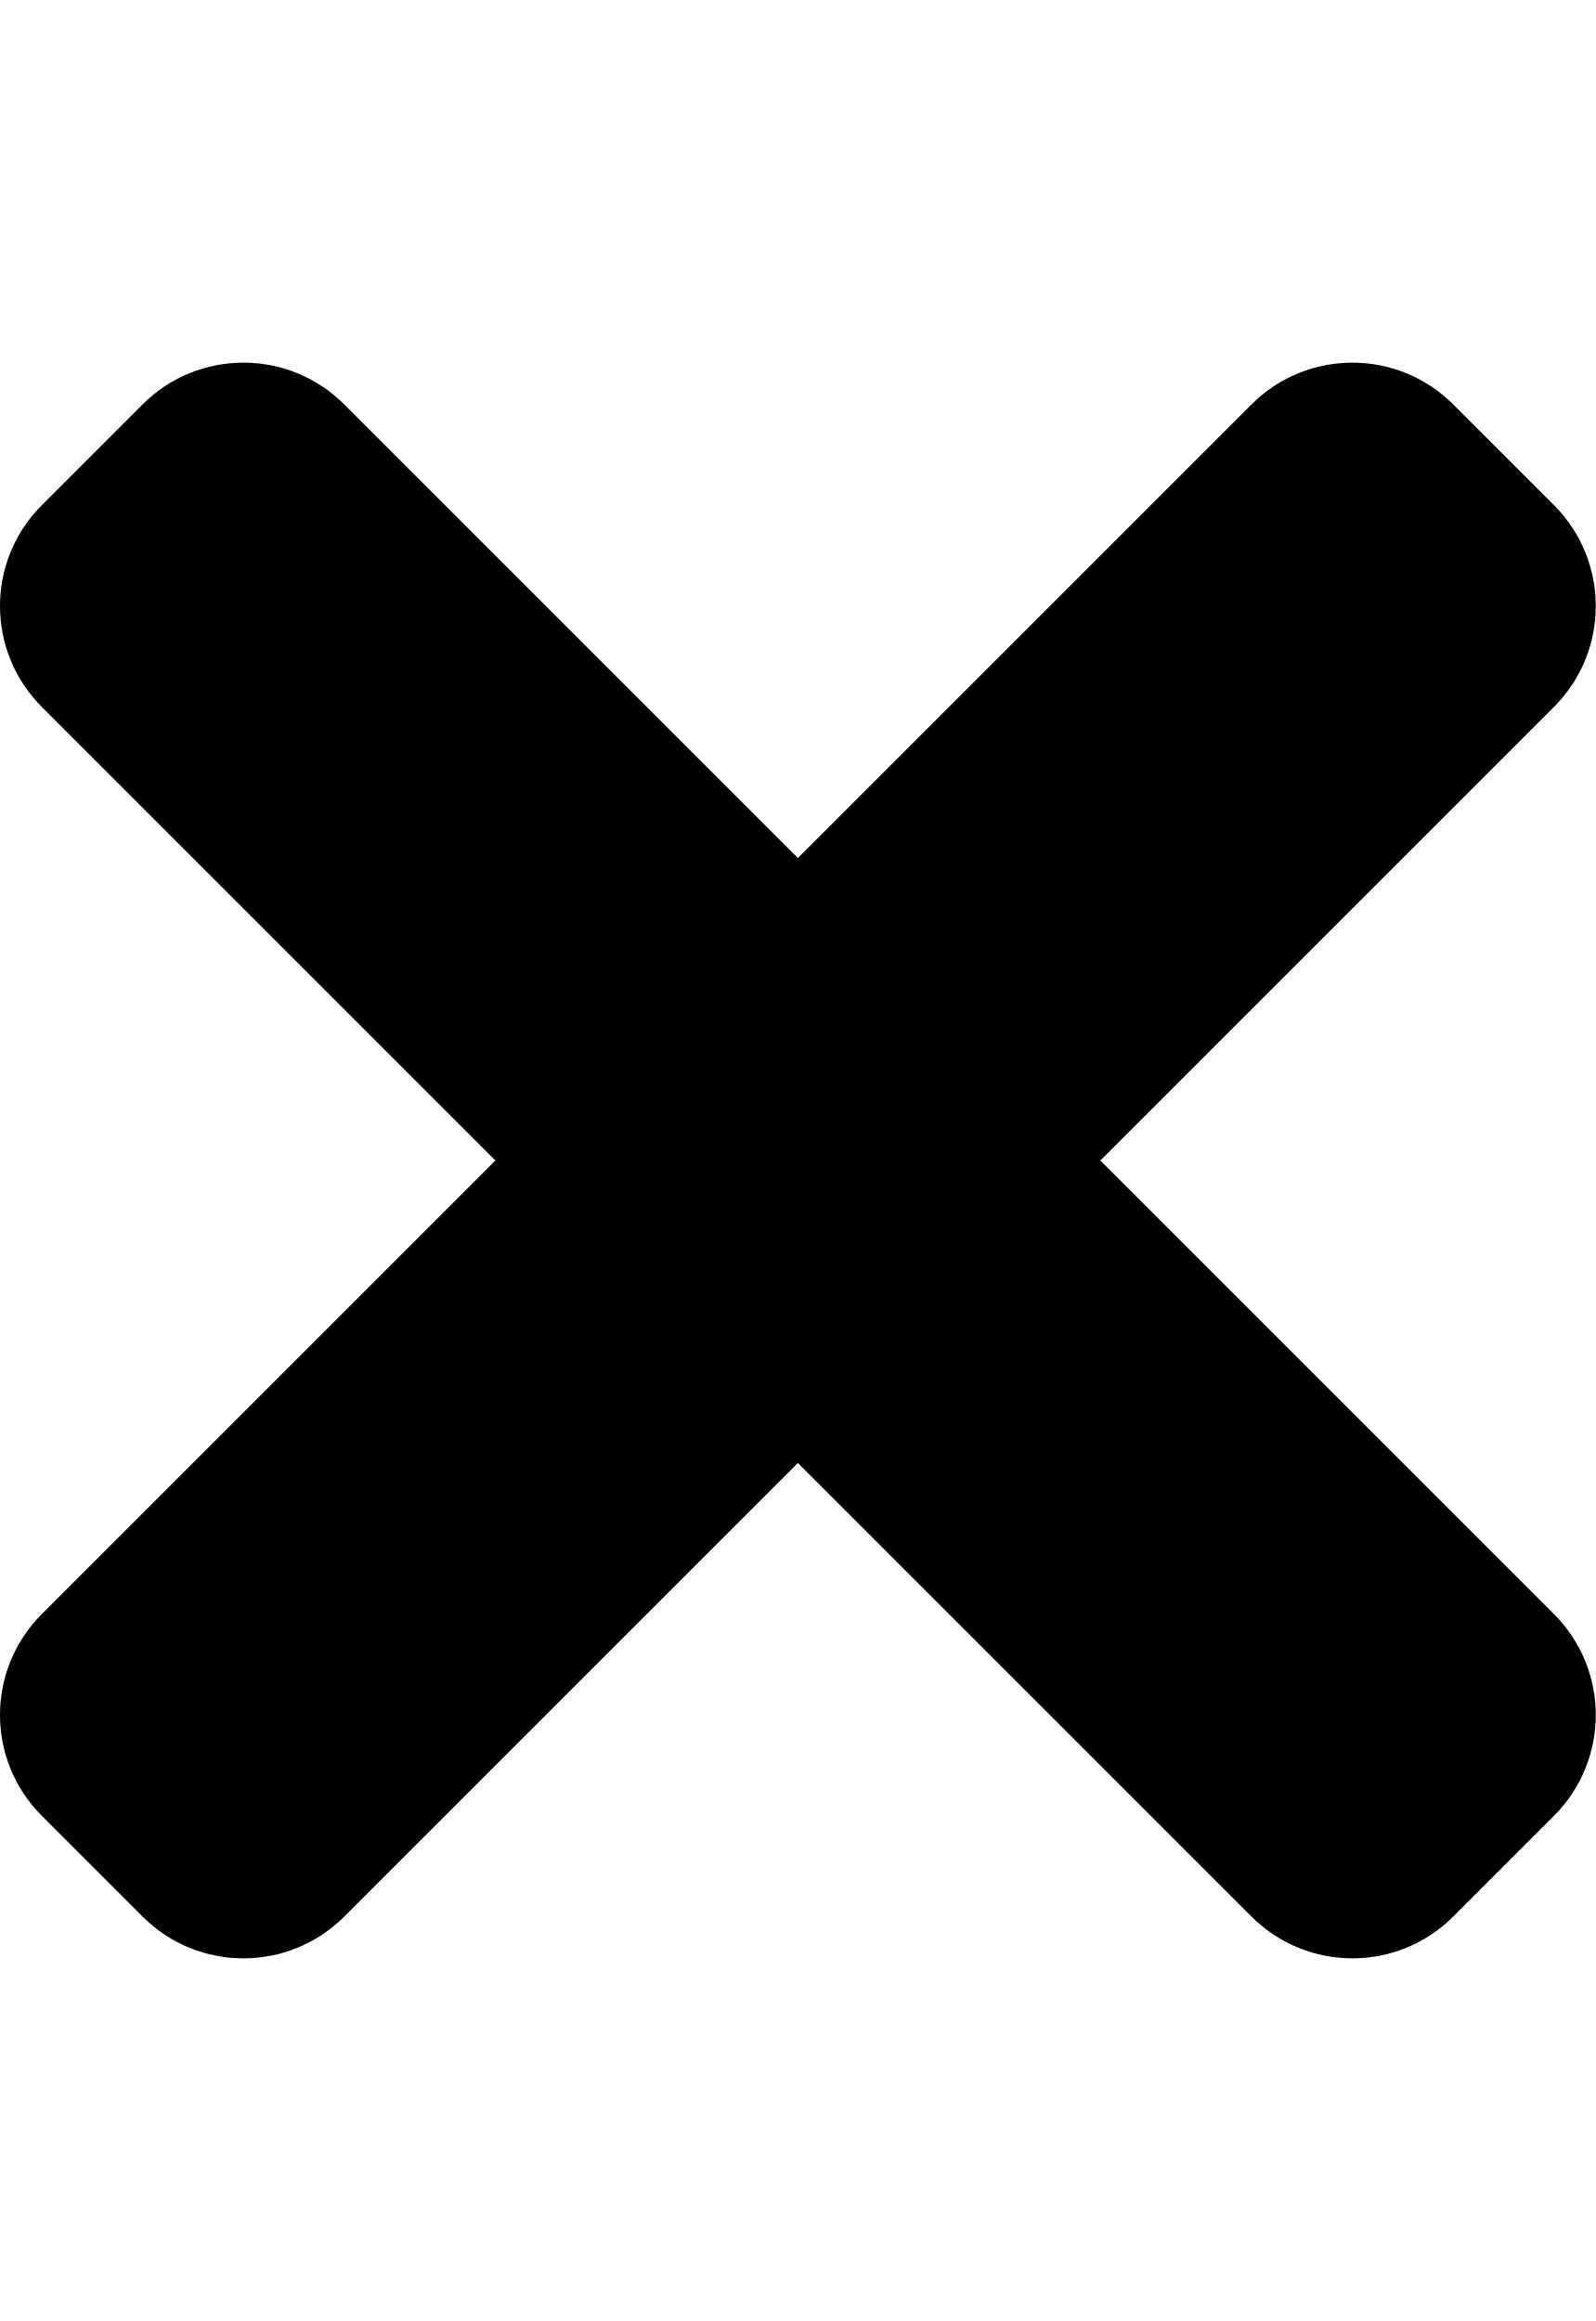
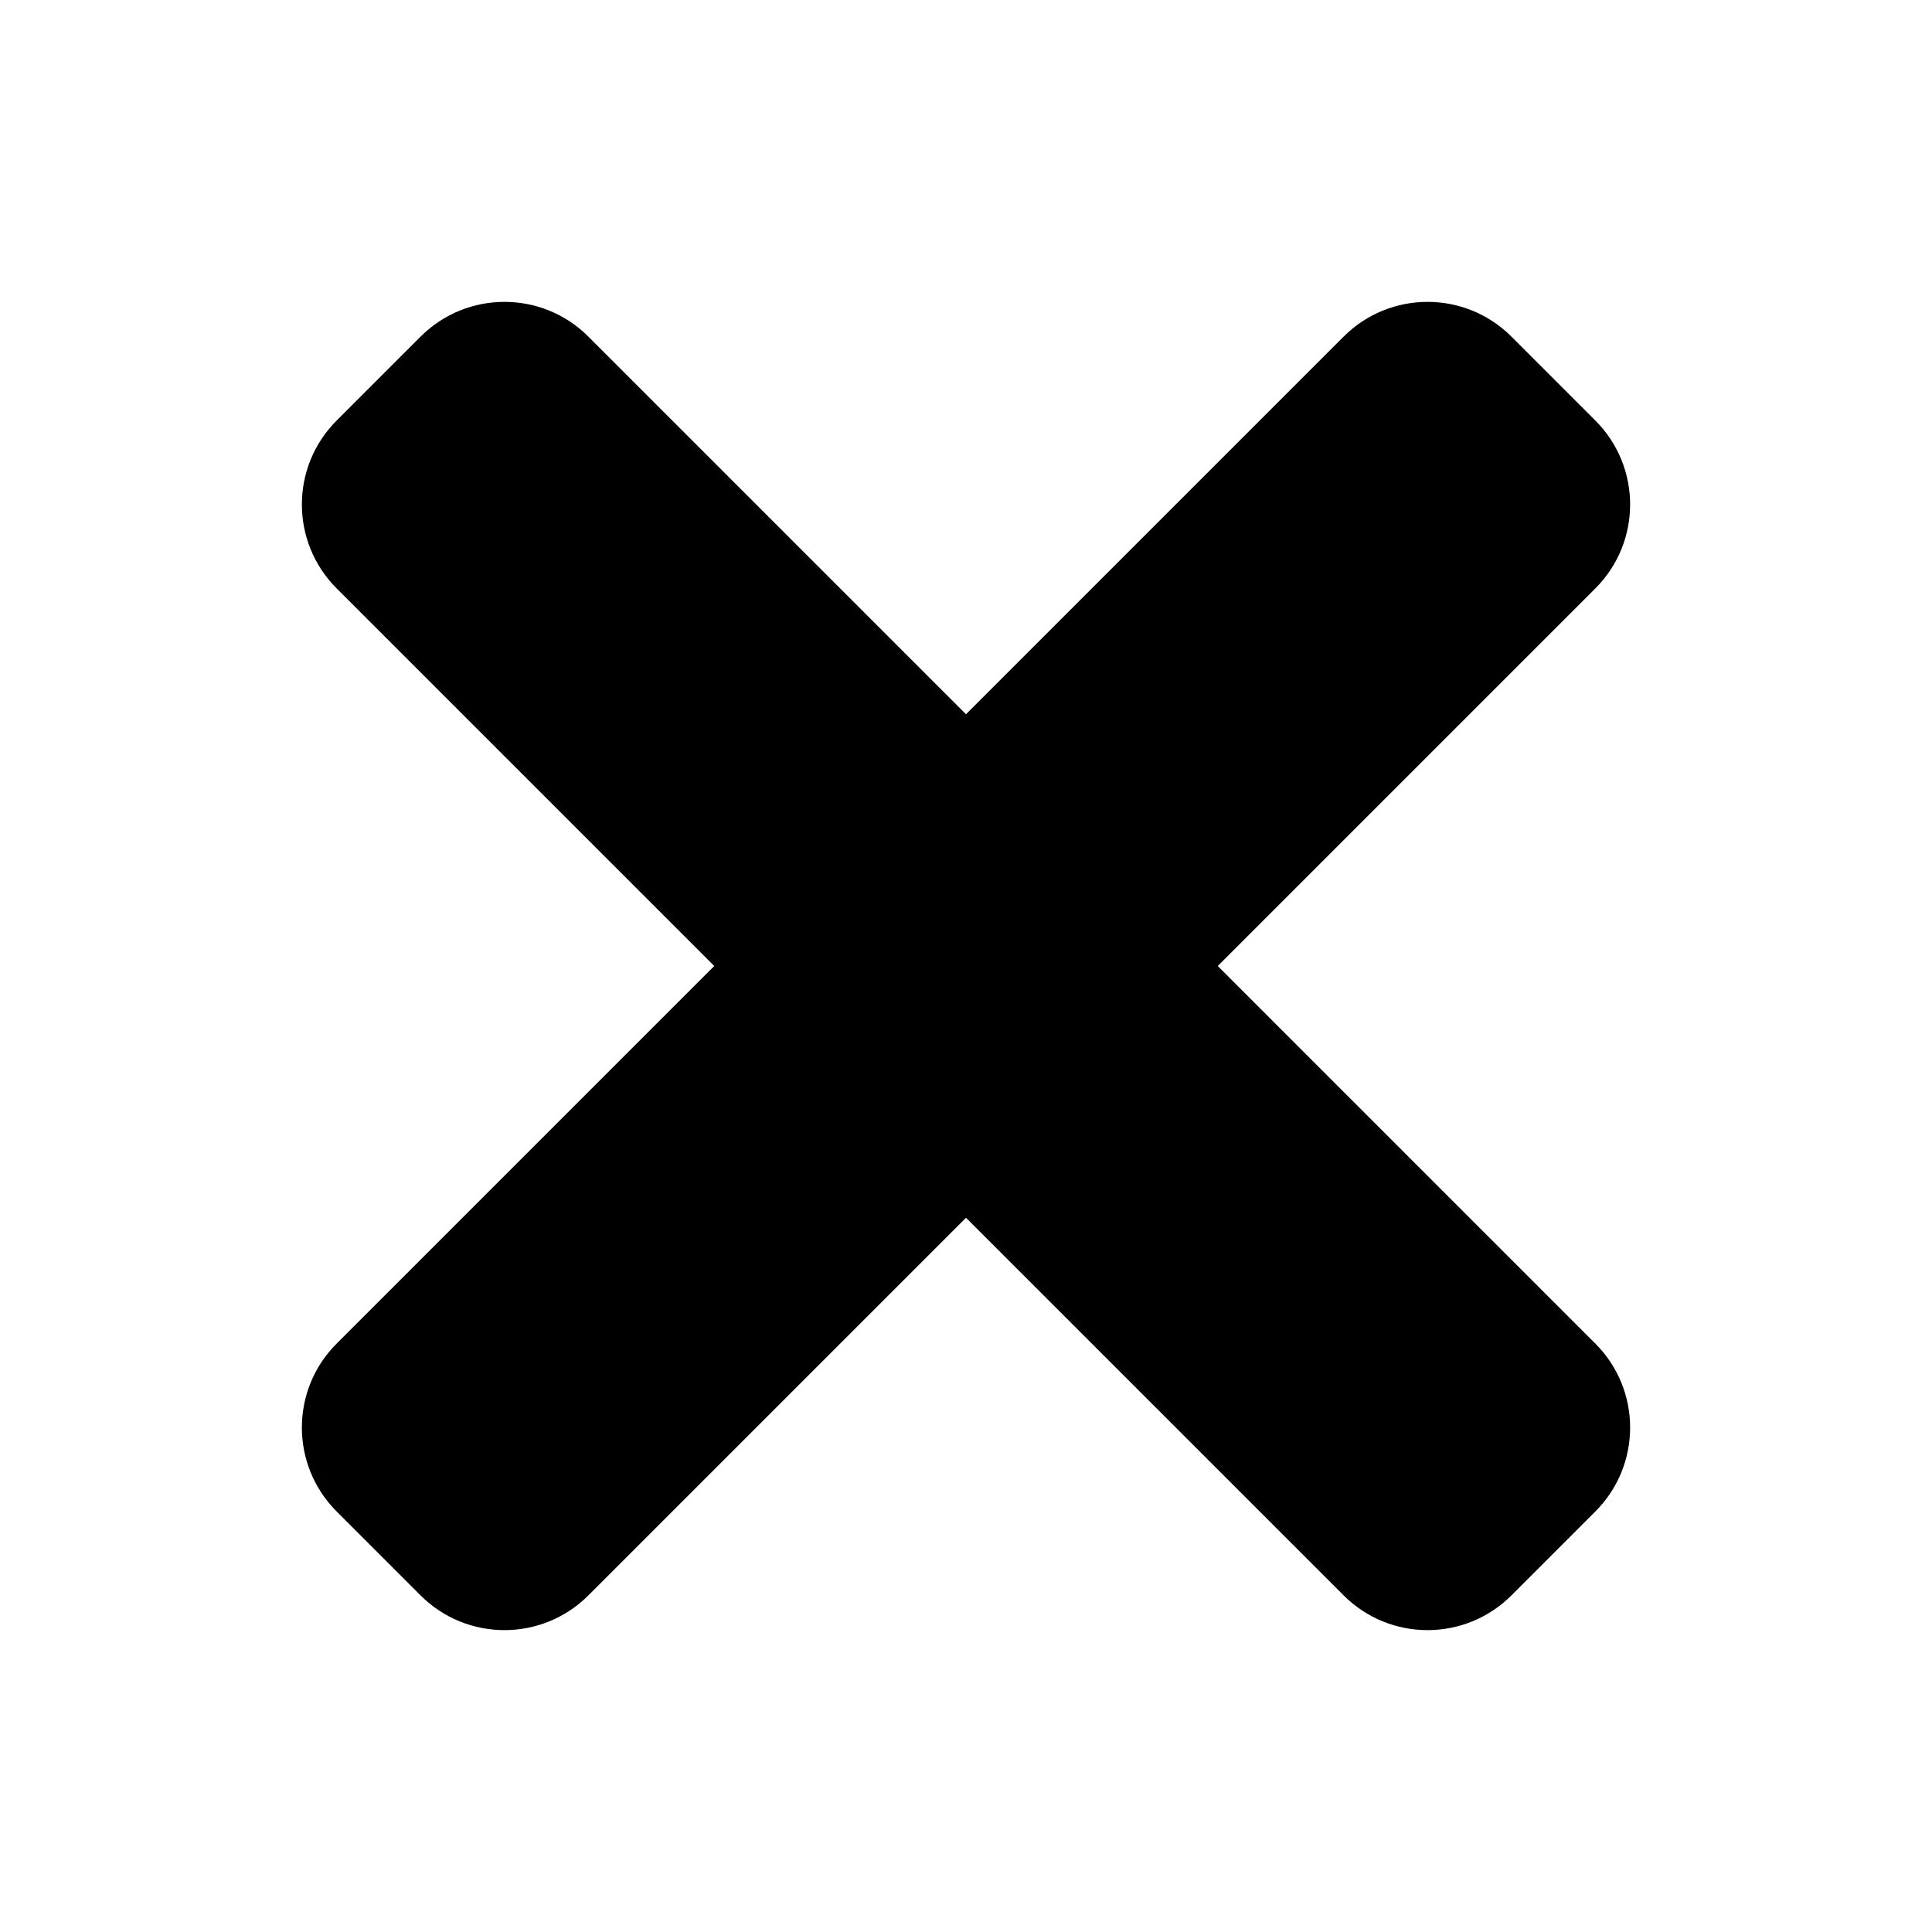
- <svg xmlns="http://www.w3.org/2000/svg" viewBox="0 0 352 512">
-   <path fill="currentColor" d="M242.72 256l100.07-100.07c12.28-12.28 12.28-32.19 0-44.48l-22.24-22.24c-12.28-12.28-32.19-12.28-44.48 0L176 189.28 75.93 89.21c-12.28-12.28-32.19-12.28-44.48 0L9.21 111.45c-12.28 12.28-12.28 32.19 0 44.48L109.28 256 9.21 356.07c-12.28 12.28-12.28 32.19 0 44.48l22.24 22.24c12.28 12.28 32.2 12.28 44.48 0L176 322.72l100.07 100.07c12.28 12.28 32.2 12.28 44.48 0l22.24-22.24c12.28-12.28 12.28-32.19 0-44.48L242.72 256z" />
+ <svg xmlns="http://www.w3.org/2000/svg" width="512" height="512" viewBox="0 0 512 512">
+   <path fill="currentColor" d="m322.72 256 100.07-100.07c12.28-12.28 12.28-32.19 0-44.48l-22.24-22.24c-12.28-12.28-32.19-12.28-44.48 0L256 189.28 155.93 89.21c-12.28-12.28-32.19-12.28-44.48 0l-22.24 22.24c-12.28 12.28-12.28 32.19 0 44.48L189.28 256 89.21 356.07c-12.28 12.28-12.28 32.19 0 44.48l22.24 22.24c12.28 12.28 32.2 12.28 44.48 0L256 322.72l100.07 100.07c12.28 12.28 32.2 12.28 44.48 0l22.24-22.24c12.28-12.28 12.28-32.19 0-44.48z" />
</svg>
